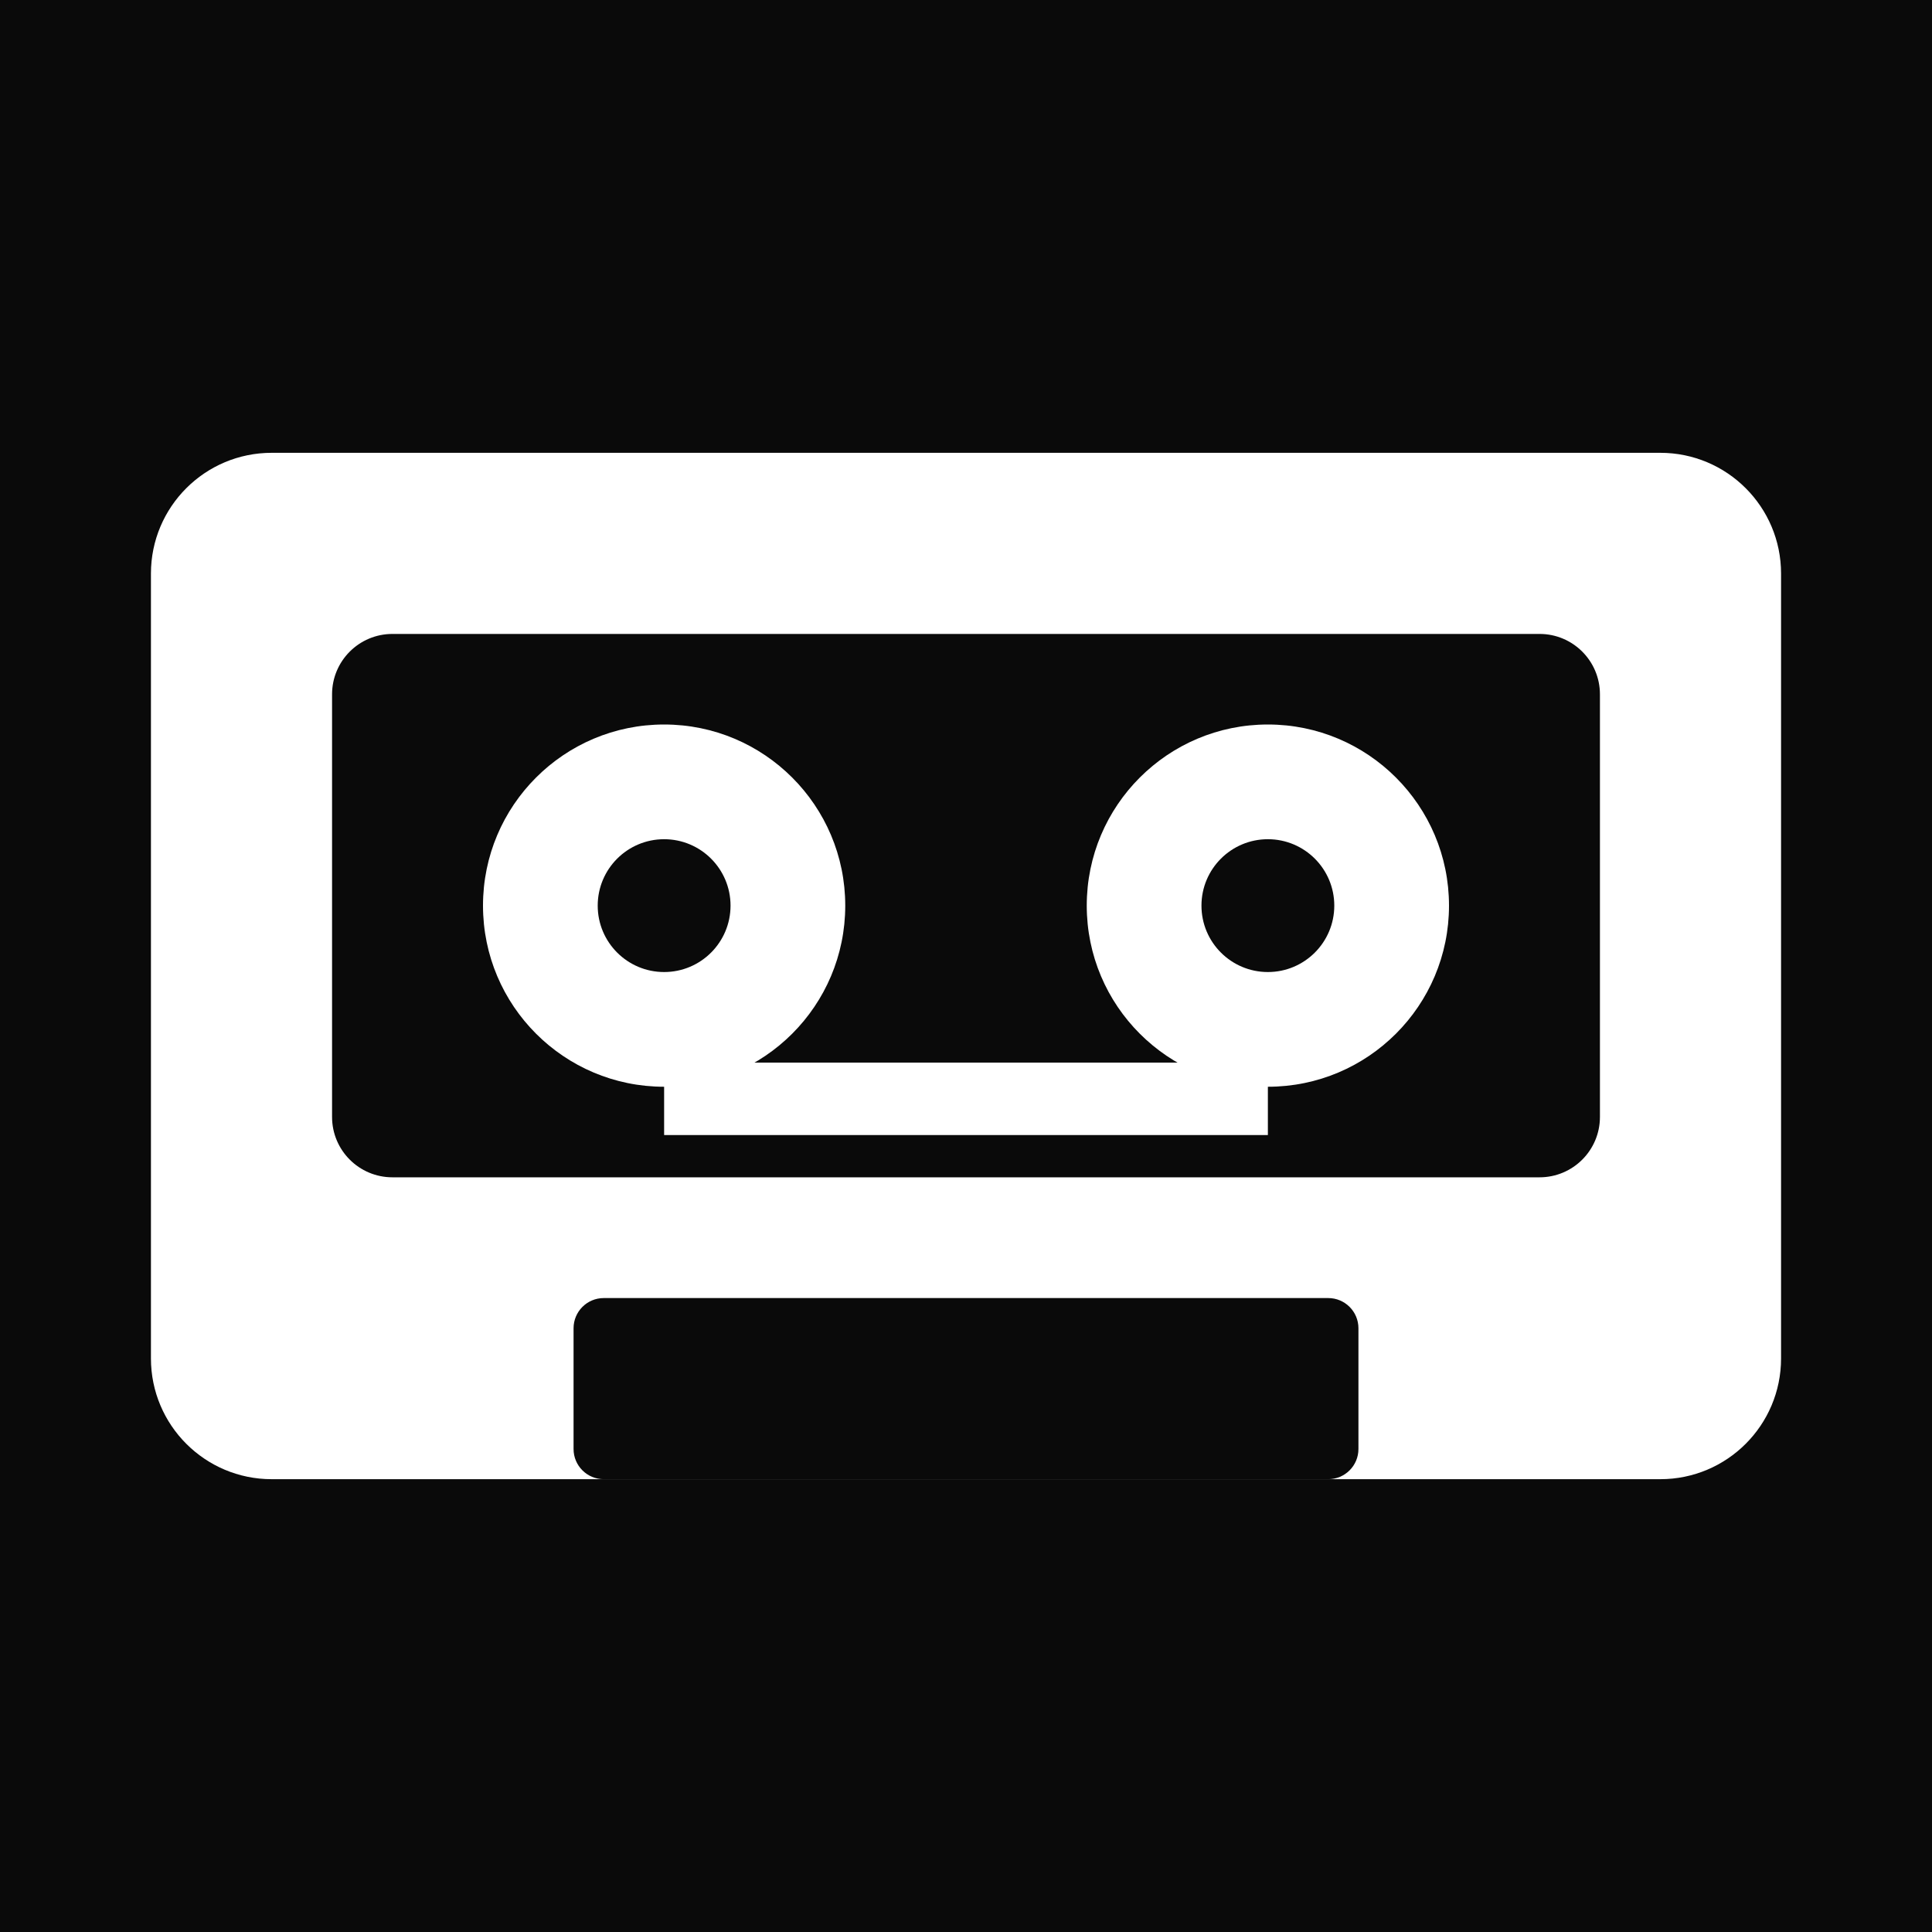
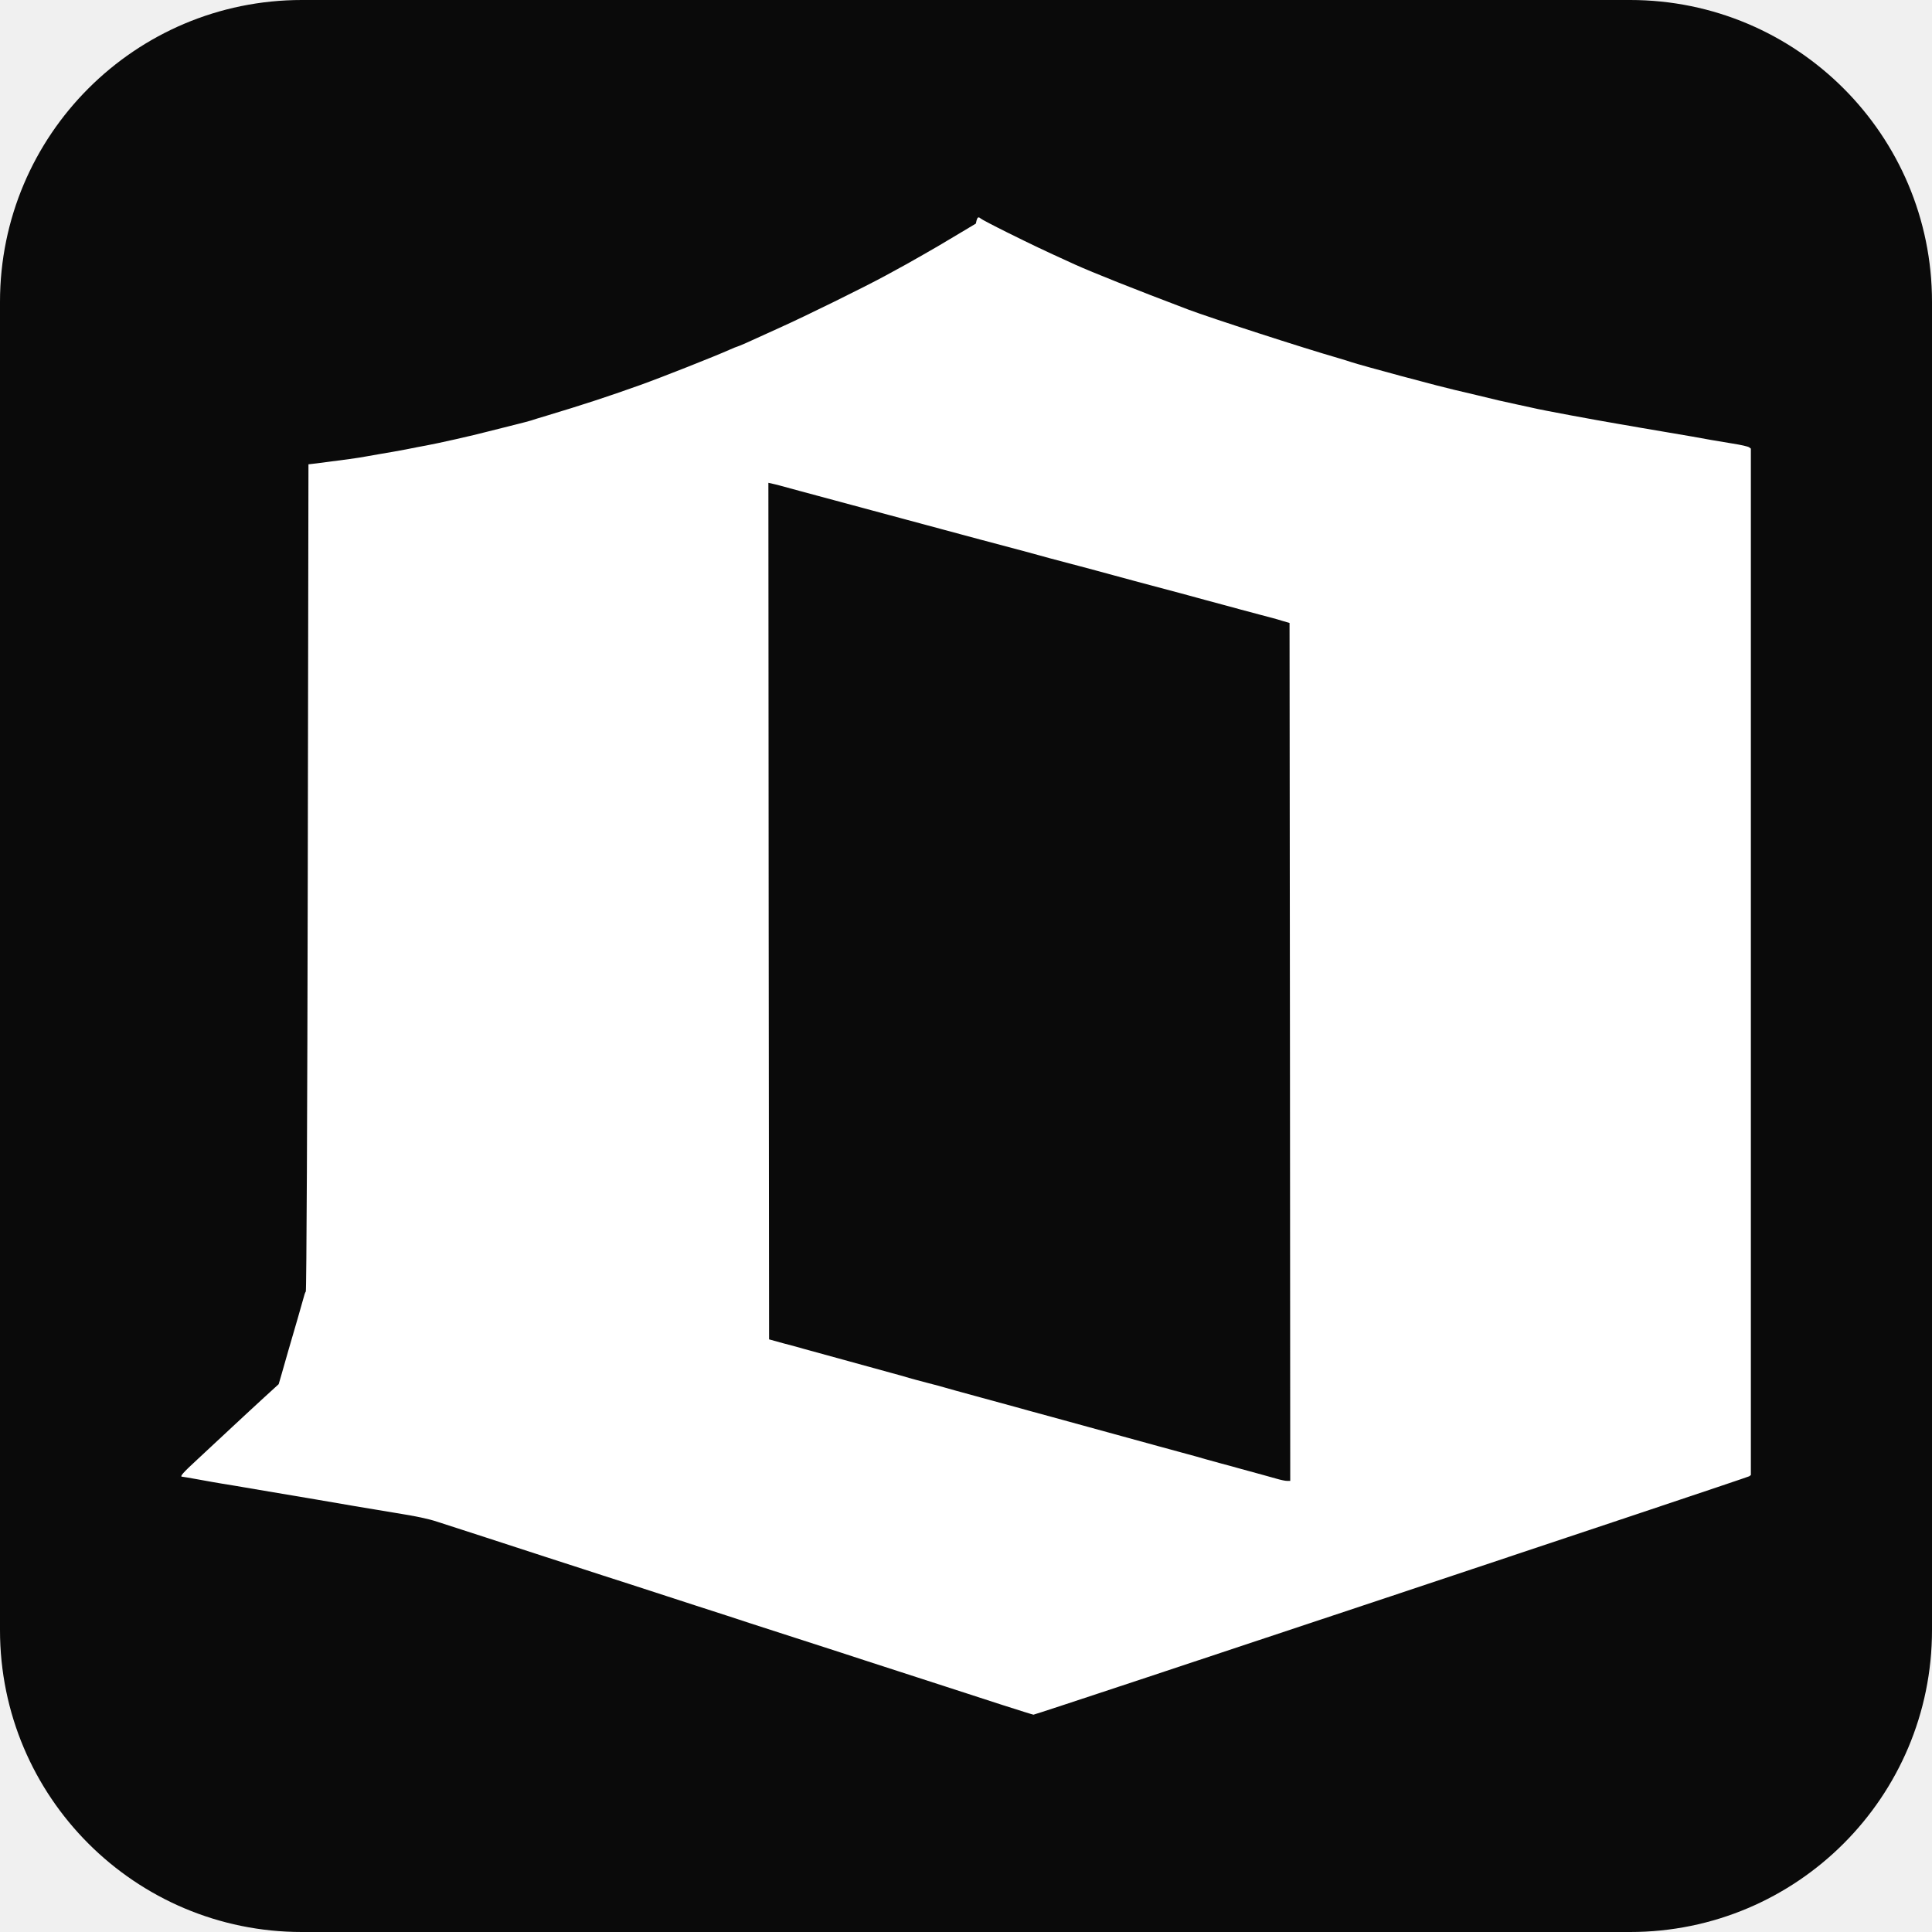
<svg xmlns="http://www.w3.org/2000/svg" viewBox="0 0 64 64" role="img" aria-label="OLDTAPE">
-   <rect width="64" height="64" fill="#0a0a0a" />
-   <rect x="5" y="15" width="54" height="34" rx="4" fill="#ffffff" />
-   <rect x="11" y="21" width="42" height="18" rx="2" fill="#0a0a0a" />
-   <circle cx="22" cy="30" r="6" fill="#ffffff" />
-   <circle cx="22" cy="30" r="2.2" fill="#0a0a0a" />
-   <circle cx="42" cy="30" r="6" fill="#ffffff" />
-   <circle cx="42" cy="30" r="2.2" fill="#0a0a0a" />
-   <rect x="22" y="35.2" width="20" height="2.4" fill="#ffffff" />
-   <rect x="19" y="43" width="26" height="6" rx="1" fill="#0a0a0a" />
+   <rect width="64" height="64" rx="10" fill="#0a0a0a" />
+   <g transform="translate(4.3404,5.5851) scale(0.046099)">
+     <g transform="translate(0,1146) scale(0.1,-0.1)" fill="#ffffff" stroke="none">
+       <path d="M6076 11088 l-5 -23 -117 -70 c-64 -38 -136 -81 -158 -94 -23 -13 -70 -40 -106 -61 -36 -21 -90 -51 -120 -68 -30 -17 -98 -53 -150 -82 -151 -82 -569 -288 -760 -374 -96 -44 -203 -92 -238 -108 -34 -15 -65 -28 -68 -28 -3 0 -24 -9 -47 -19 -104 -47 -499 -203 -650 -257 -235 -84 -416 -143 -672 -220 -44 -13 -93 -28 -110 -34 -16 -5 -66 -18 -110 -29 -44 -11 -132 -33 -195 -49 -117 -31 -368 -87 -450 -102 -25 -4 -90 -17 -145 -28 -55 -10 -134 -25 -175 -31 -41 -7 -95 -17 -120 -21 -40 -8 -141 -22 -345 -48 l-60 -7 -5 -2965 c-3 -1685 -9 -2971 -14 -2979 -5 -7 -12 -27 -16 -45 -5 -17 -24 -85 -43 -151 -19 -66 -49 -169 -67 -230 -17 -60 -40 -139 -50 -175 l-19 -65 -103 -94 c-57 -52 -159 -147 -228 -211 -69 -64 -180 -168 -247 -230 -114 -105 -135 -130 -115 -130 4 0 57 -9 117 -20 61 -11 137 -25 170 -30 33 -5 153 -25 268 -45 114 -19 300 -51 415 -70 114 -20 232 -40 262 -45 30 -5 98 -16 150 -25 52 -9 120 -20 150 -25 150 -24 236 -42 302 -64 40 -13 195 -63 343 -111 149 -48 342 -111 430 -140 88 -29 212 -69 275 -89 63 -21 210 -68 325 -105 116 -38 332 -108 480 -156 149 -48 329 -106 400 -130 72 -23 218 -71 325 -105 107 -34 254 -82 325 -105 72 -24 252 -82 400 -130 149 -48 308 -100 355 -115 246 -81 617 -200 625 -200 16 -1 5129 1703 5143 1713 l12 9 0 3688 0 3688 -12 9 c-7 6 -60 18 -118 27 -58 10 -127 21 -155 26 -98 18 -172 31 -315 55 -80 14 -170 29 -200 34 -30 6 -98 17 -150 26 -160 27 -555 100 -615 115 -22 5 -74 16 -115 25 -109 23 -141 31 -285 66 -71 17 -146 35 -165 39 -32 7 -181 45 -385 100 -135 36 -329 90 -355 99 -14 5 -59 19 -100 31 -238 68 -916 288 -1070 346 -393 149 -687 266 -820 326 -239 109 -289 133 -485 230 -99 49 -184 94 -189 99 -16 14 -23 11 -30 -13z m-1401 -1909 c17 -5 73 -20 125 -34 52 -14 111 -30 130 -35 19 -5 78 -21 130 -35 52 -14 111 -30 130 -35 19 -5 78 -21 130 -35 52 -14 111 -30 130 -35 19 -5 78 -21 130 -35 52 -14 111 -30 130 -35 19 -5 78 -21 130 -35 52 -14 111 -30 130 -35 19 -5 78 -21 130 -35 237 -63 287 -76 320 -85 73 -21 289 -79 390 -105 58 -15 175 -47 260 -70 85 -23 202 -55 260 -70 112 -29 332 -89 390 -105 19 -5 78 -21 130 -35 52 -14 109 -29 125 -34 17 -5 77 -21 135 -36 58 -15 130 -34 160 -44 l55 -16 3 -3082 2 -3083 -23 0 c-13 0 -46 7 -73 15 -27 8 -74 21 -104 29 -30 8 -98 27 -150 41 -52 15 -120 33 -150 41 -30 8 -77 21 -105 29 -27 8 -108 31 -180 50 -71 19 -146 40 -165 45 -19 5 -134 37 -255 70 -121 33 -236 65 -255 70 -19 5 -134 37 -255 70 -121 33 -236 64 -255 70 -19 5 -118 32 -220 60 -216 59 -256 70 -290 80 -14 5 -72 20 -130 35 -58 15 -116 31 -130 35 -14 5 -68 20 -120 34 -131 36 -597 164 -640 176 -19 6 -82 23 -140 38 l-105 29 -3 3077 -2 3078 32 -7 c18 -4 47 -11 63 -16z" />
+     </g>
+   </g>
</svg>
